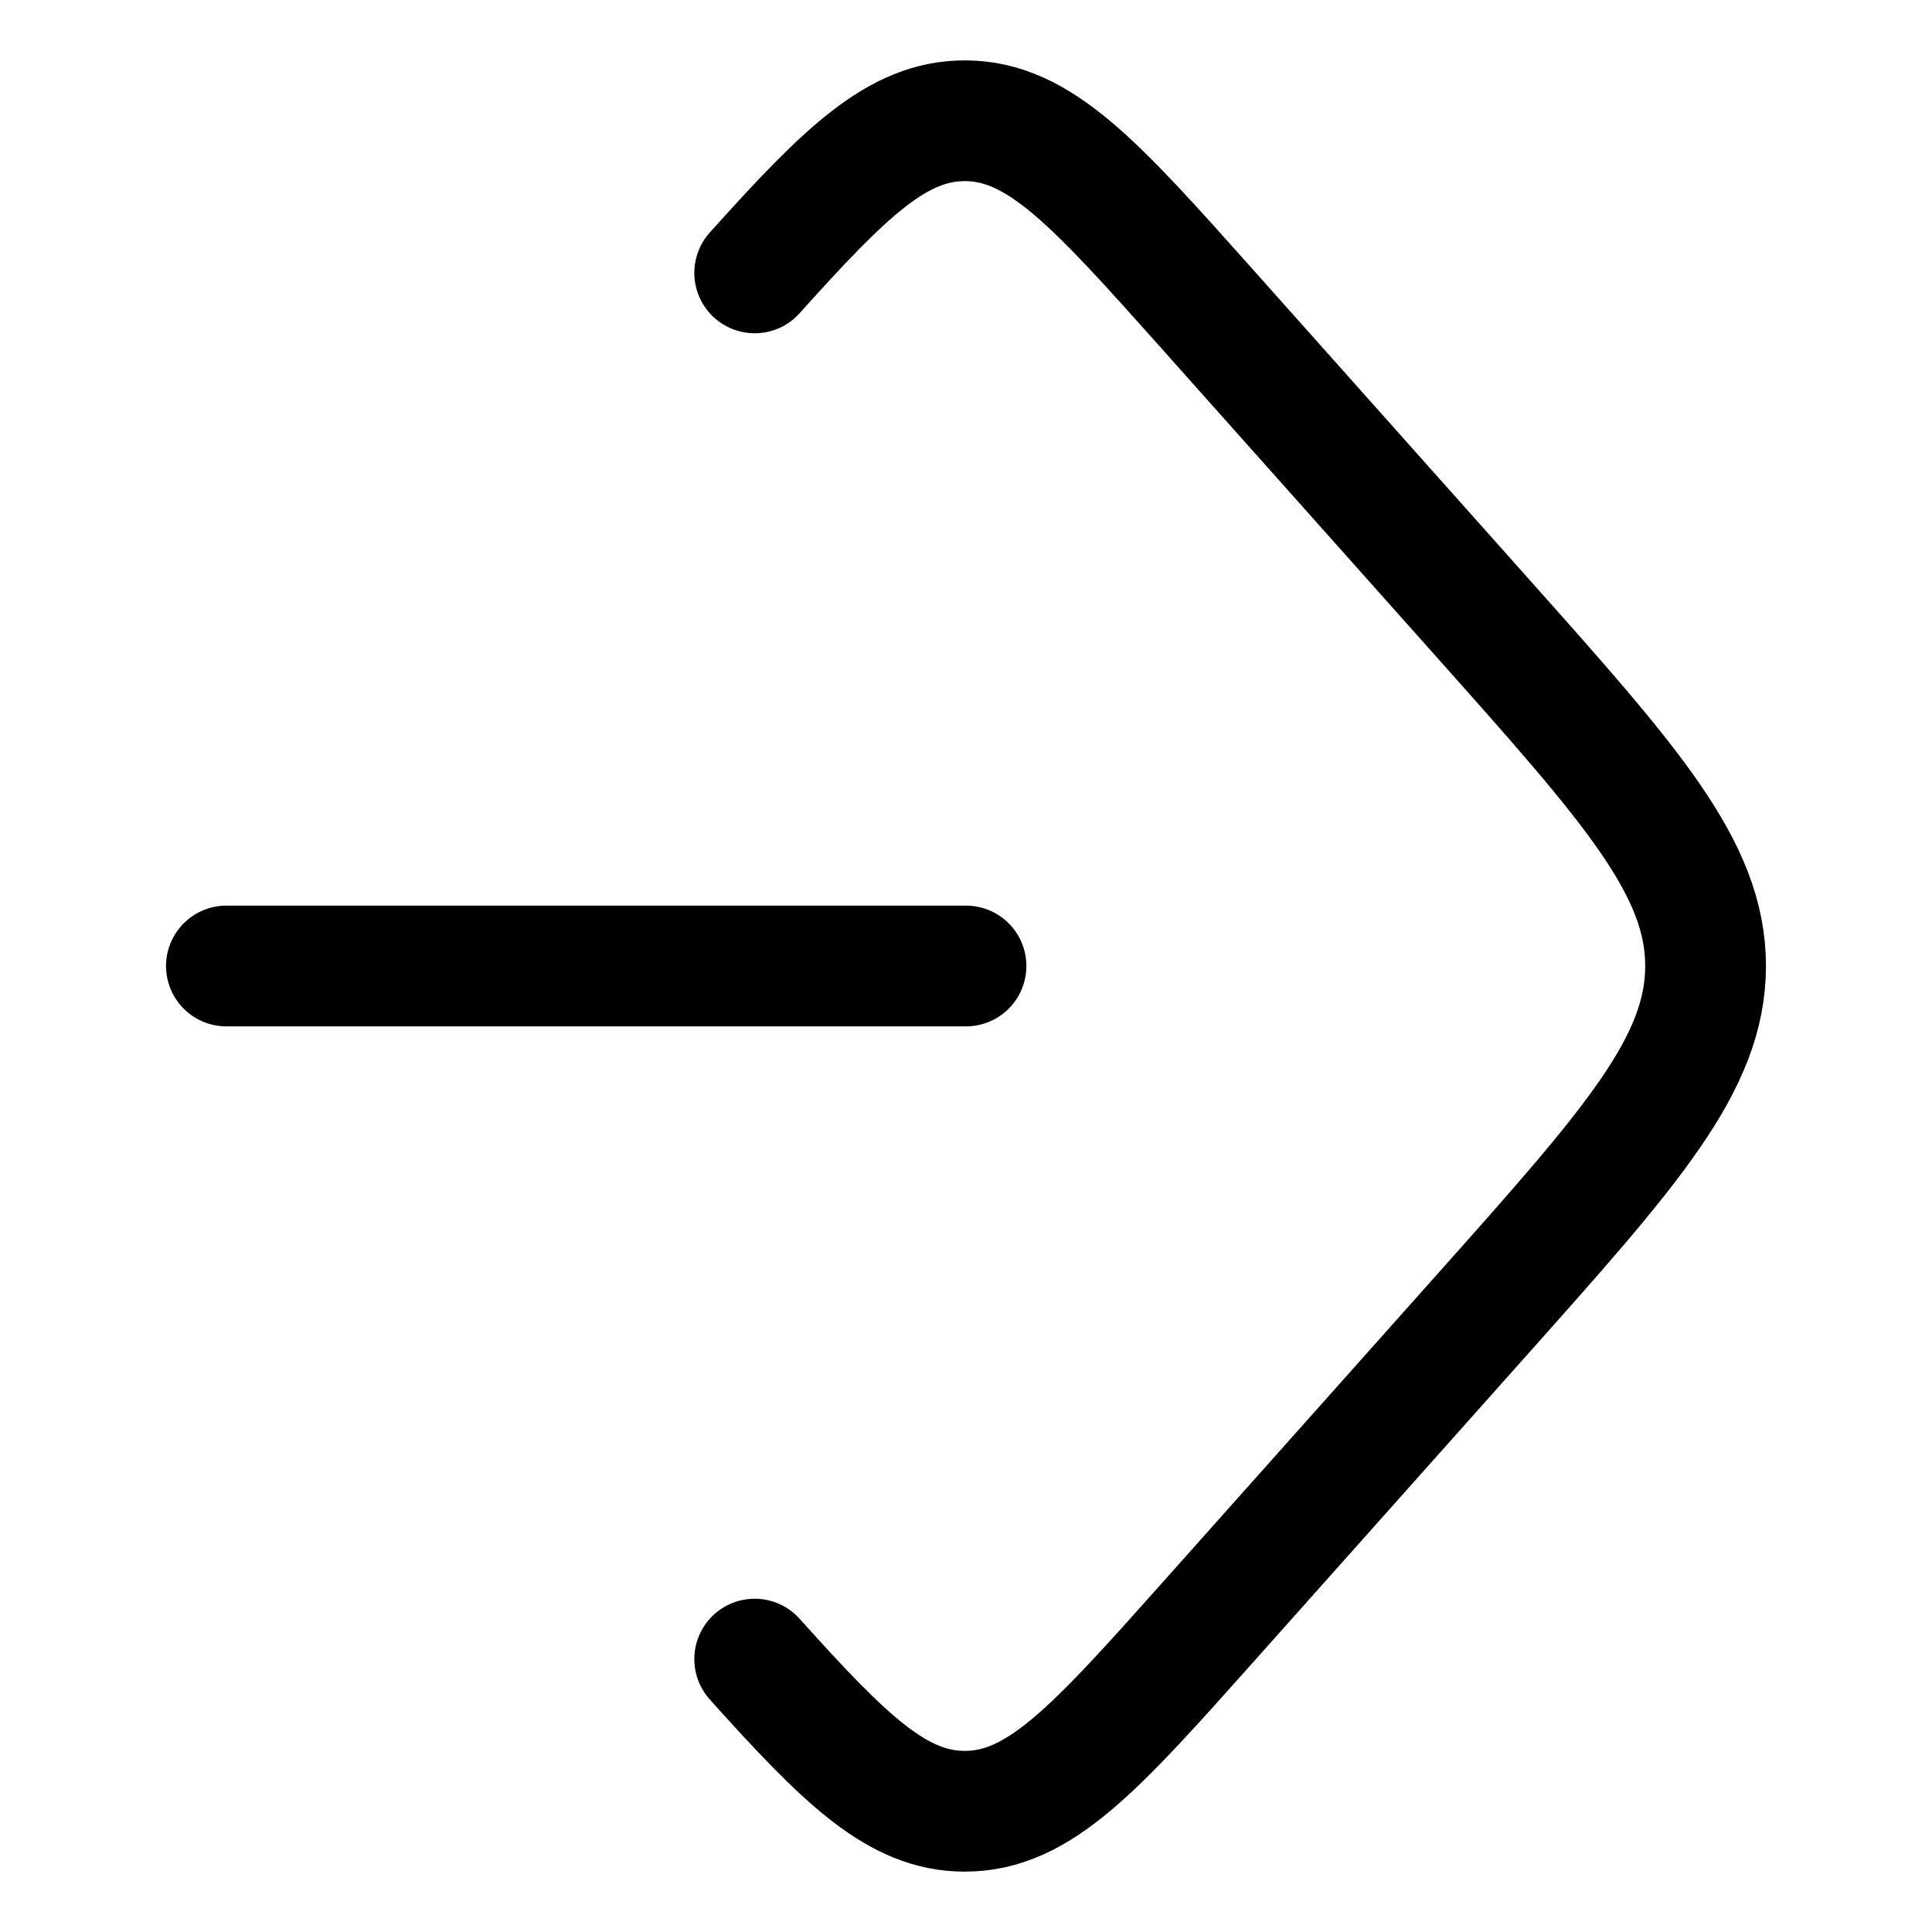
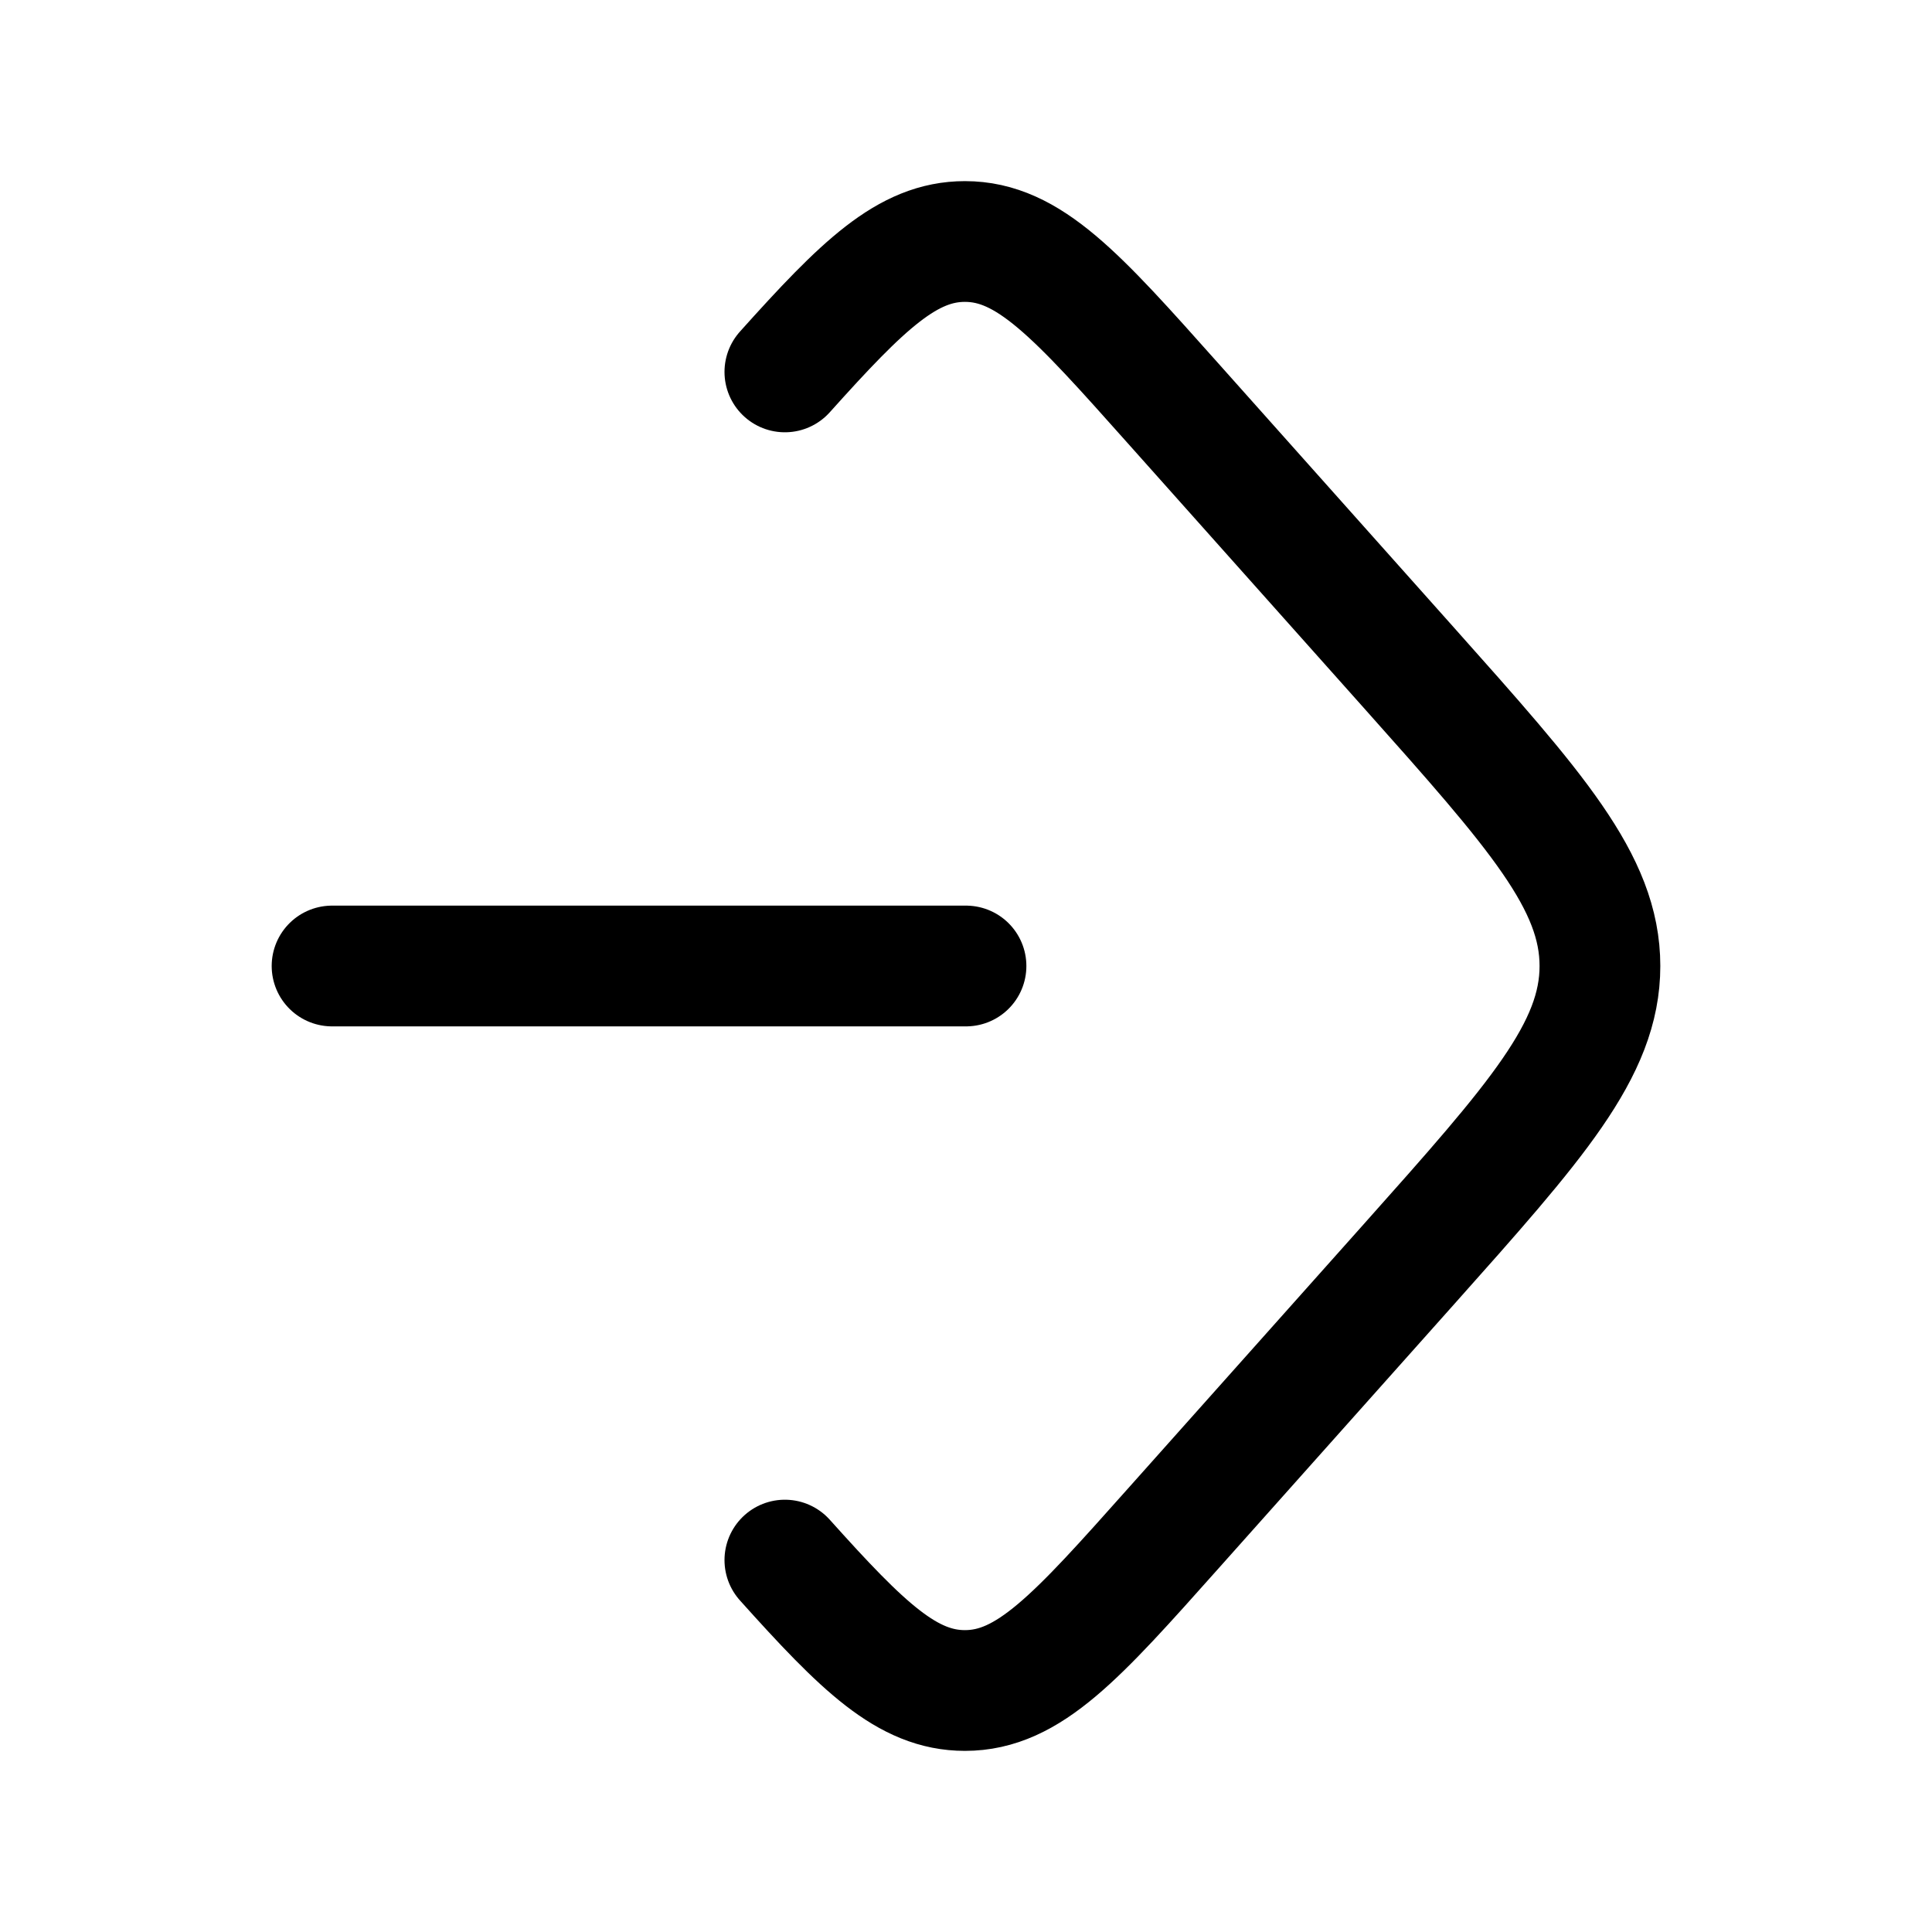
<svg xmlns="http://www.w3.org/2000/svg" width="16" height="16" viewBox="0 0 16 16" fill="none">
-   <path d="M6.25 2.26C7.004 1.42 7.435 1 7.99 1C8.608 1 9.071 1.52 9.998 2.559L12.277 5.116C13.509 6.499 14.125 7.19 14.125 8C14.125 8.81 13.509 9.501 12.277 10.884L9.998 13.441C9.071 14.48 8.608 15 7.99 15C7.435 15 7.004 14.58 6.25 13.74" stroke="currentColor" stroke-linecap="round" />
-   <path d="M1.875 8H8" stroke="currentColor" stroke-linecap="round" />
+   <path d="M6.5 3.08C7.146 2.36 7.515 2 7.991 2C8.521 2 8.918 2.446 9.712 3.337L11.666 5.528C12.722 6.713 13.25 7.306 13.25 8C13.25 8.694 12.722 9.287 11.666 10.472L9.712 12.663C8.918 13.554 8.521 14 7.991 14C7.515 14 7.146 13.64 6.5 12.92" stroke="currentColor" stroke-linecap="round" />
+   <path d="M2.75 8H8" stroke="currentColor" stroke-linecap="round" />
</svg>
